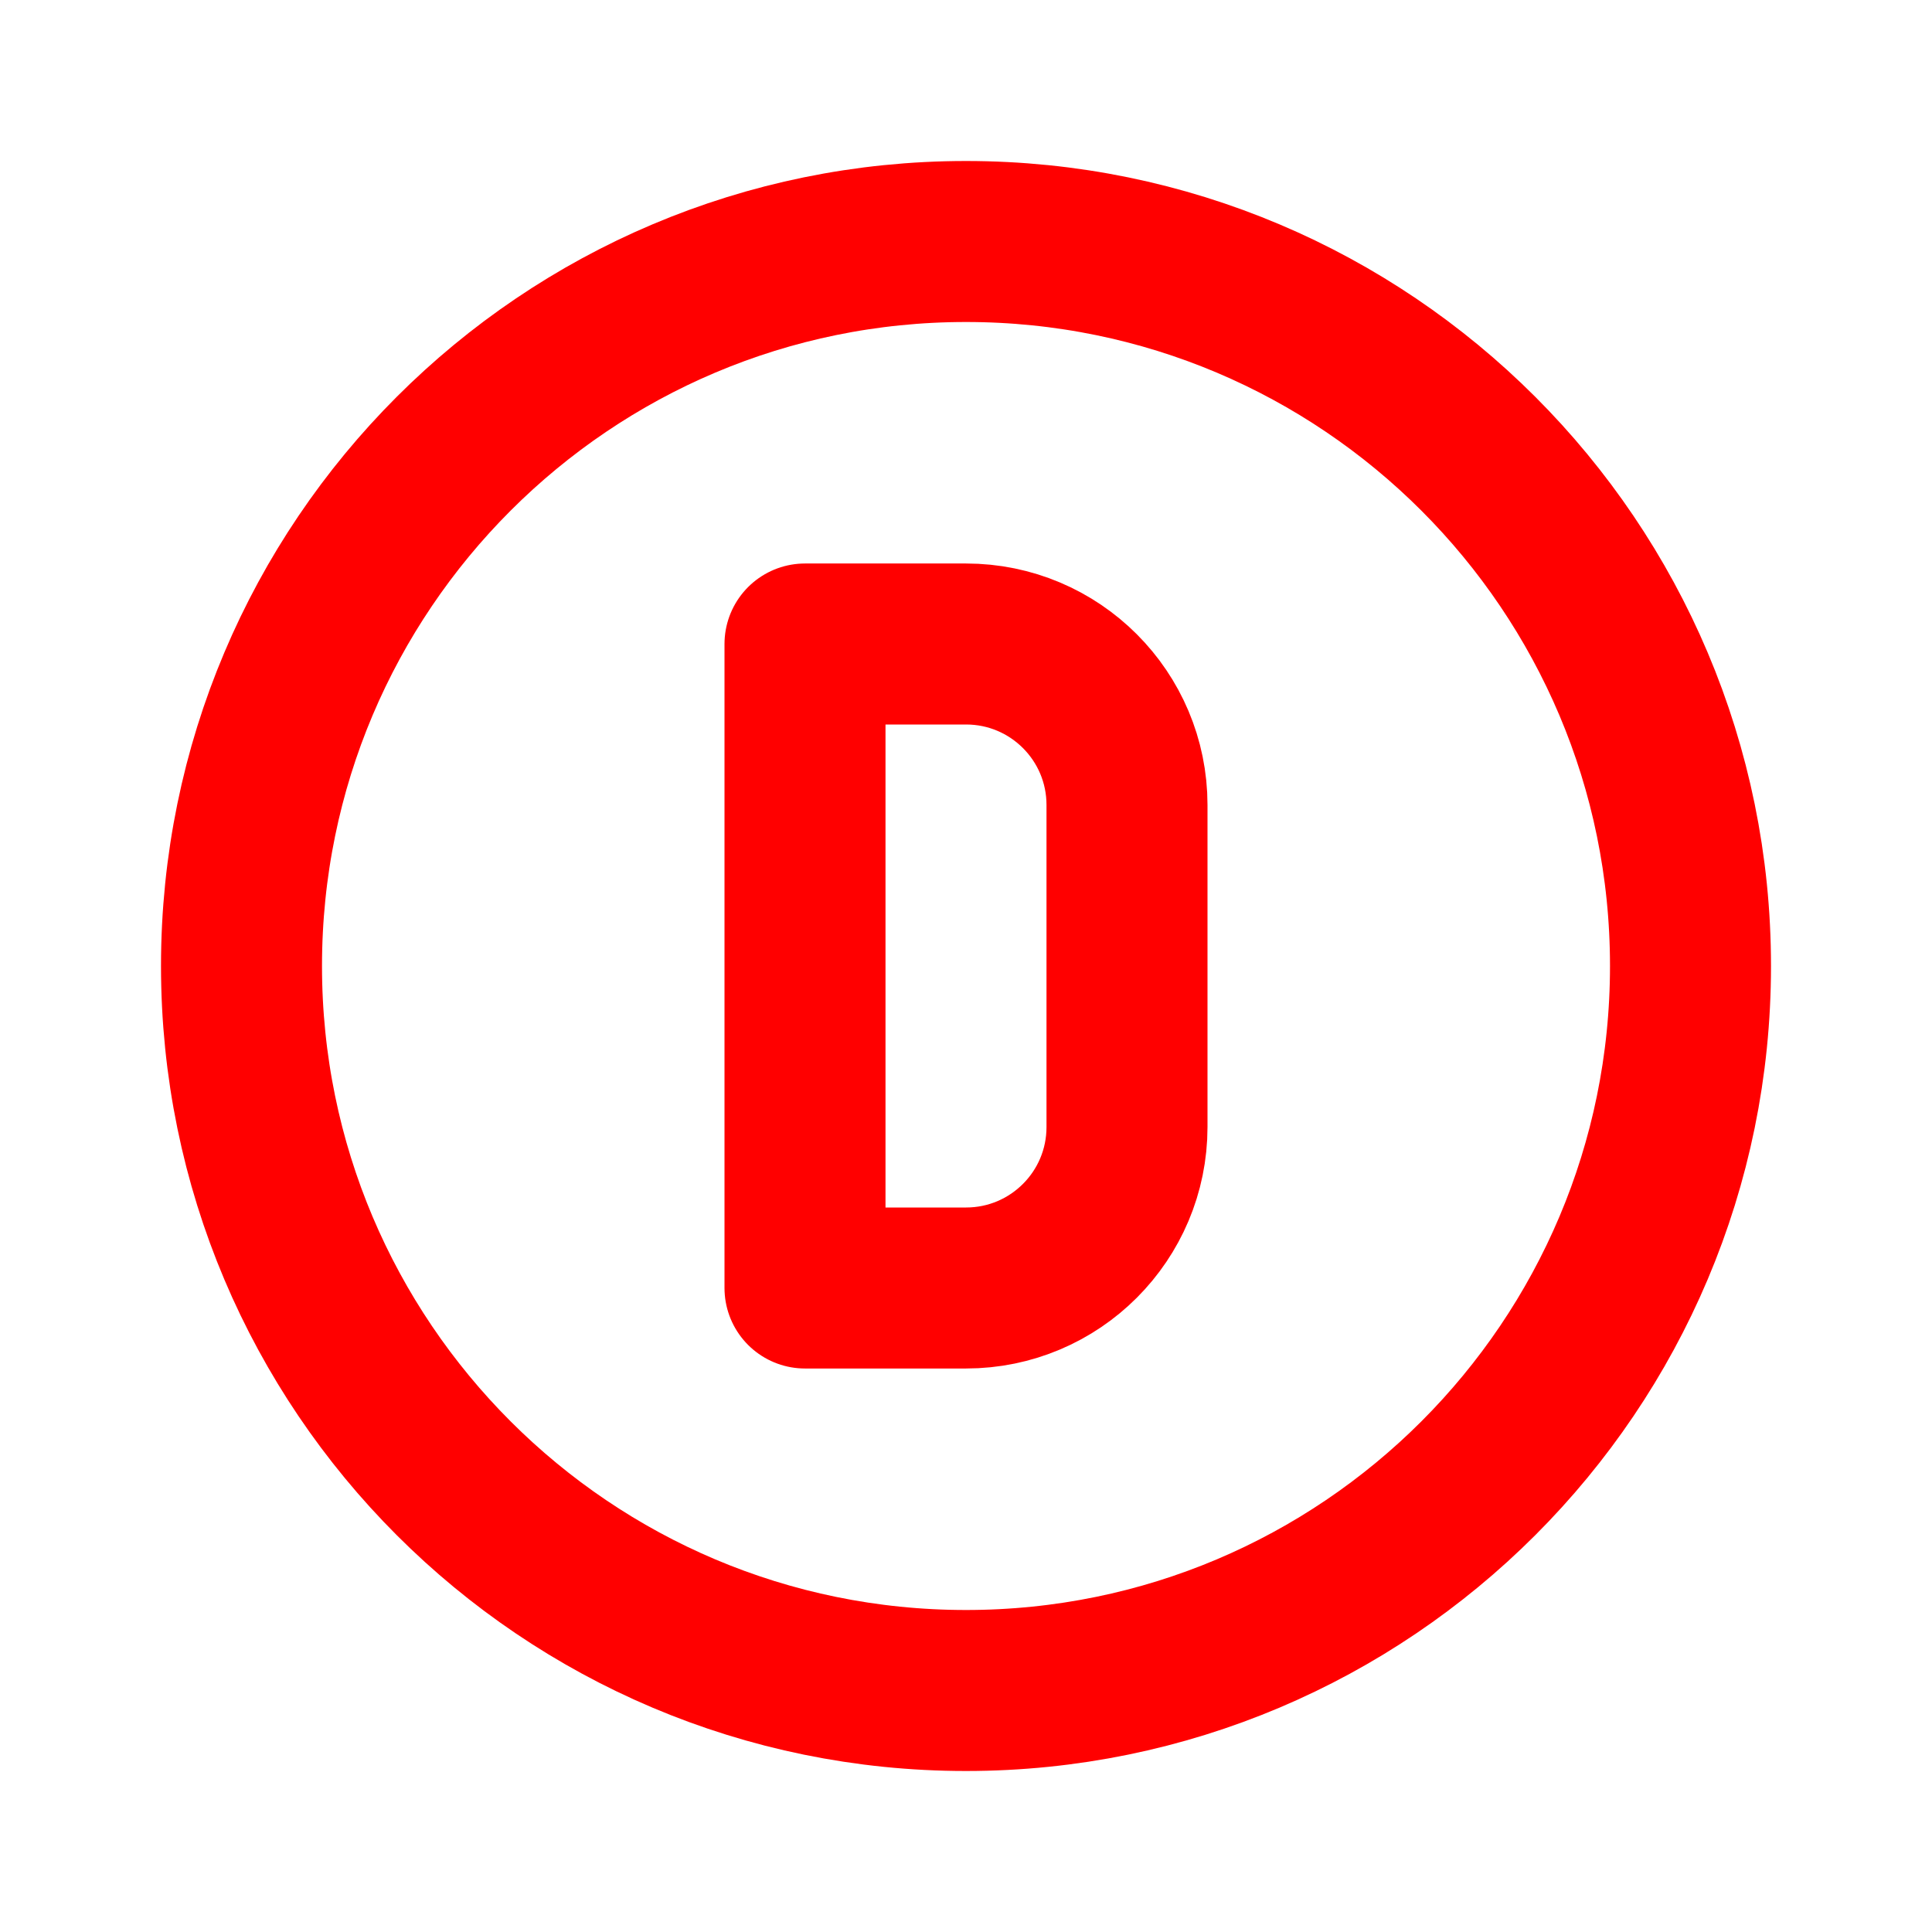
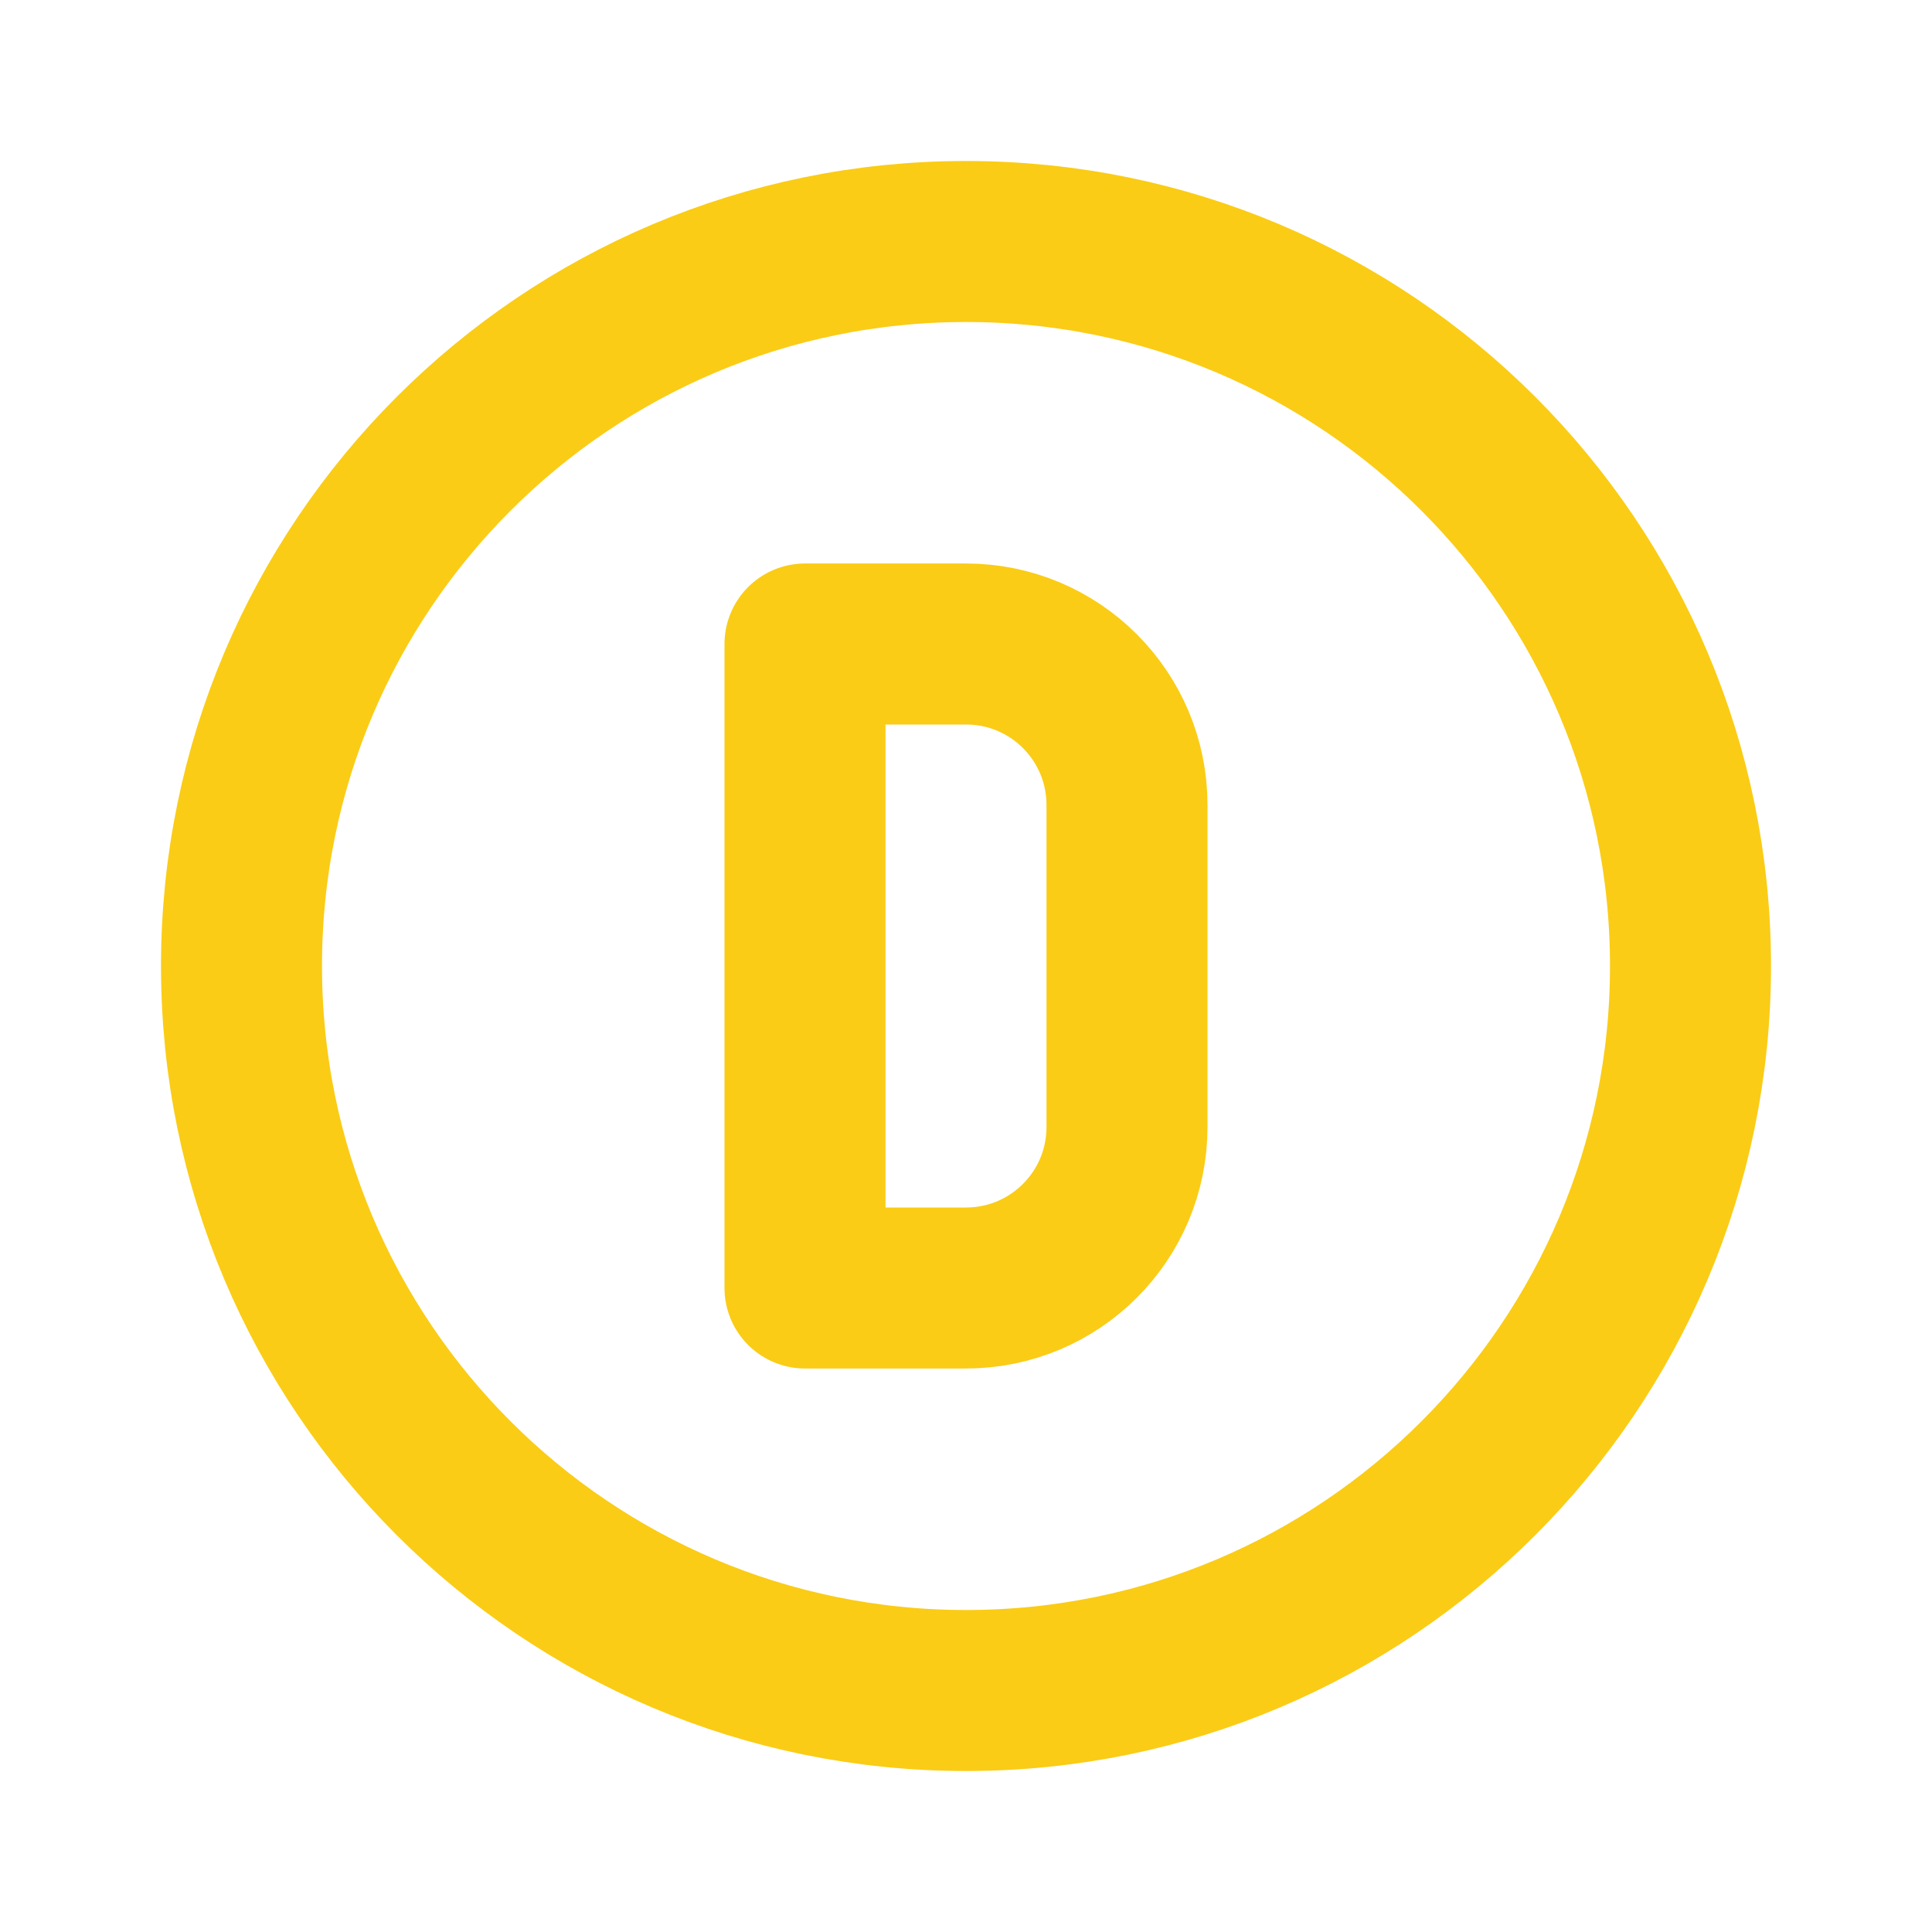
<svg xmlns="http://www.w3.org/2000/svg" id="circle-letter-d_24" width="24" height="24" viewBox="0 0 24 24">
  <rect width="24" height="24" stroke="none" fill="#000000" opacity="0" />
  <g transform="matrix(1 0 0 1 12 12)">
    <g>
      <g transform="matrix(1 0 0 1 0 0)">
        <path style="stroke: none; stroke-width: 2; stroke-dasharray: none; stroke-linecap: round; stroke-dashoffset: 0; stroke-linejoin: round; stroke-miterlimit: 4; fill: none; fill-rule: nonzero; opacity: 1;" transform=" translate(-12, -12)" d="M 0 0 L 24 0 L 24 24 L 0 24 z" stroke-linecap="round" />
      </g>
      <g transform="matrix(1 0 0 1 0 0)">
-         <circle style="stroke: rgb(255,0,0); stroke-width: 2; stroke-dasharray: none; stroke-linecap: round; stroke-dashoffset: 0; stroke-linejoin: round; stroke-miterlimit: 4; fill: none; fill-rule: nonzero; opacity: 1;" cx="0" cy="0" r="9" />
+         <circle style="stroke: rgb(250,204,21); stroke-width: 2; stroke-dasharray: none; stroke-linecap: round; stroke-dashoffset: 0; stroke-linejoin: round; stroke-miterlimit: 4; fill: none; fill-rule: nonzero; opacity: 1;" cx="0" cy="0" r="9" />
      </g>
      <g transform="matrix(1 0 0 1 0 0)">
-         <path style="stroke: rgb(255,0,0); stroke-width: 2; stroke-dasharray: none; stroke-linecap: round; stroke-dashoffset: 0; stroke-linejoin: round; stroke-miterlimit: 4; fill: none; fill-rule: nonzero; opacity: 1;" transform=" translate(-12, -12)" d="M 10 8 L 10 16 L 12 16 C 13.105 16 14 15.105 14 14 L 14 10 C 14 8.895 13.105 8 12 8 L 10 8 z" stroke-linecap="round" />
+         <path style="stroke: rgb(250,204,21); stroke-width: 2; stroke-dasharray: none; stroke-linecap: round; stroke-dashoffset: 0; stroke-linejoin: round; stroke-miterlimit: 4; fill: none; fill-rule: nonzero; opacity: 1;" transform=" translate(-12, -12)" d="M 10 8 L 10 16 L 12 16 C 13.105 16 14 15.105 14 14 L 14 10 C 14 8.895 13.105 8 12 8 L 10 8 z" stroke-linecap="round" />
      </g>
    </g>
  </g>
</svg>
